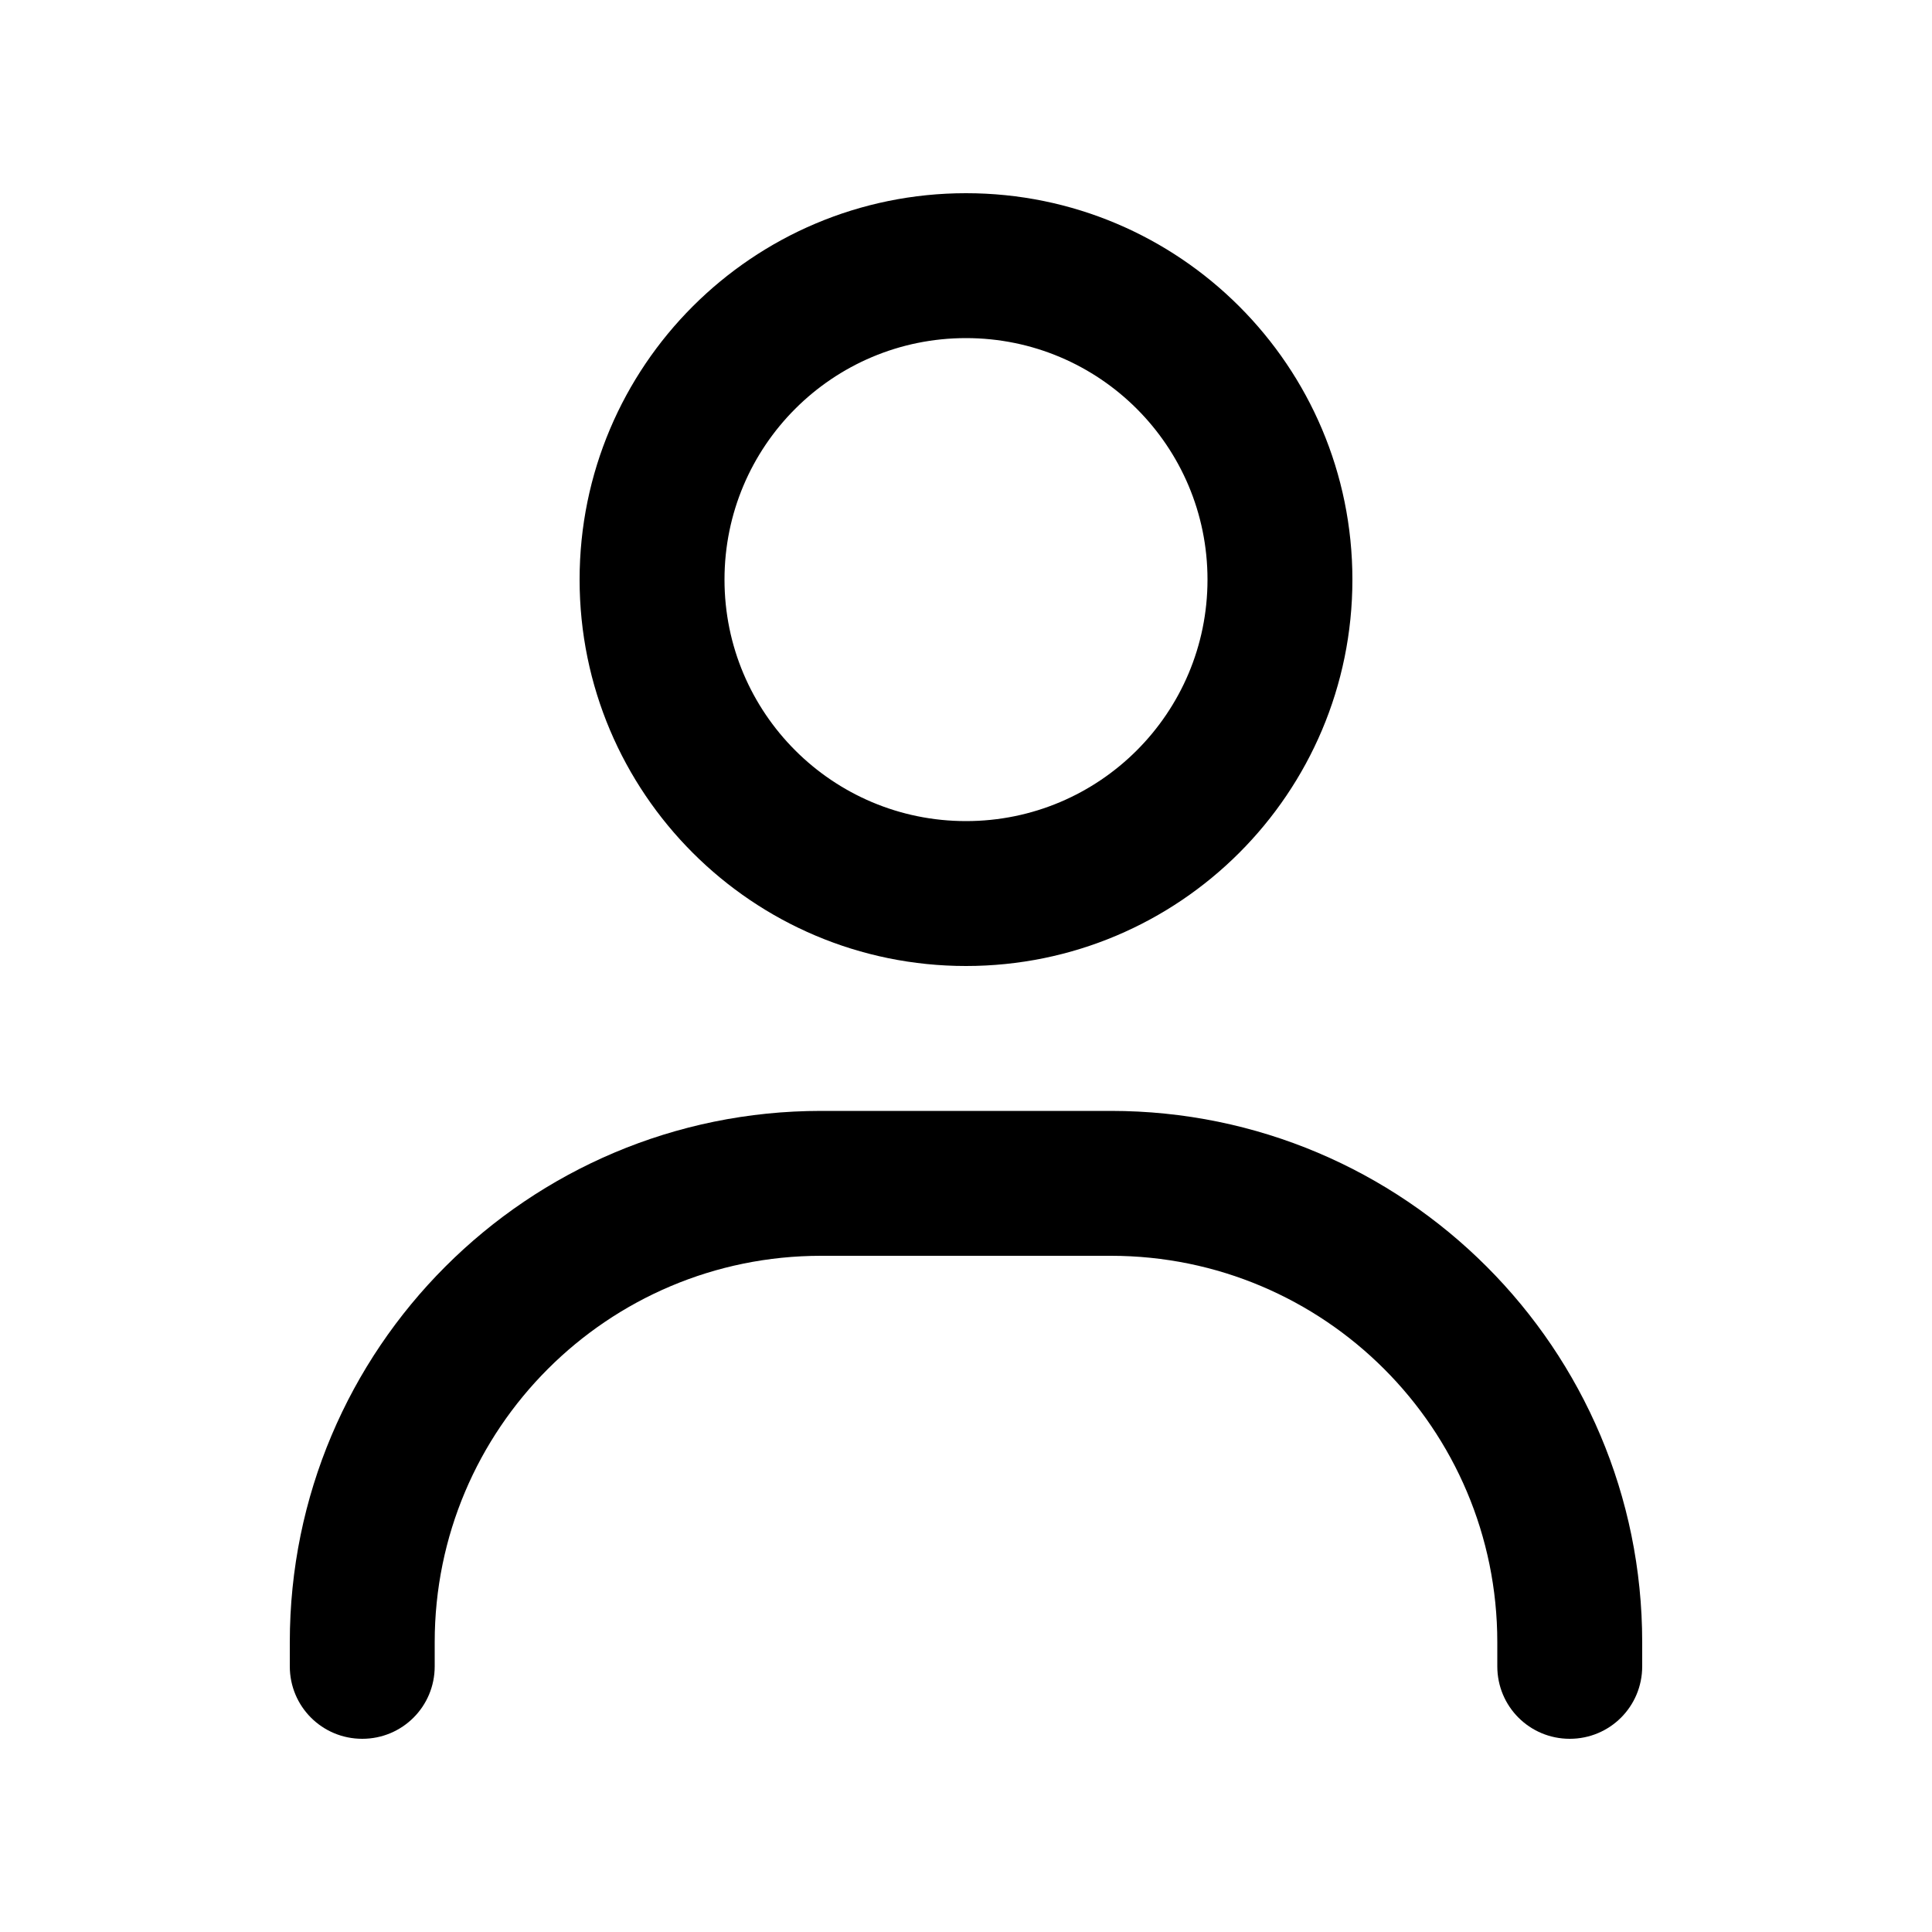
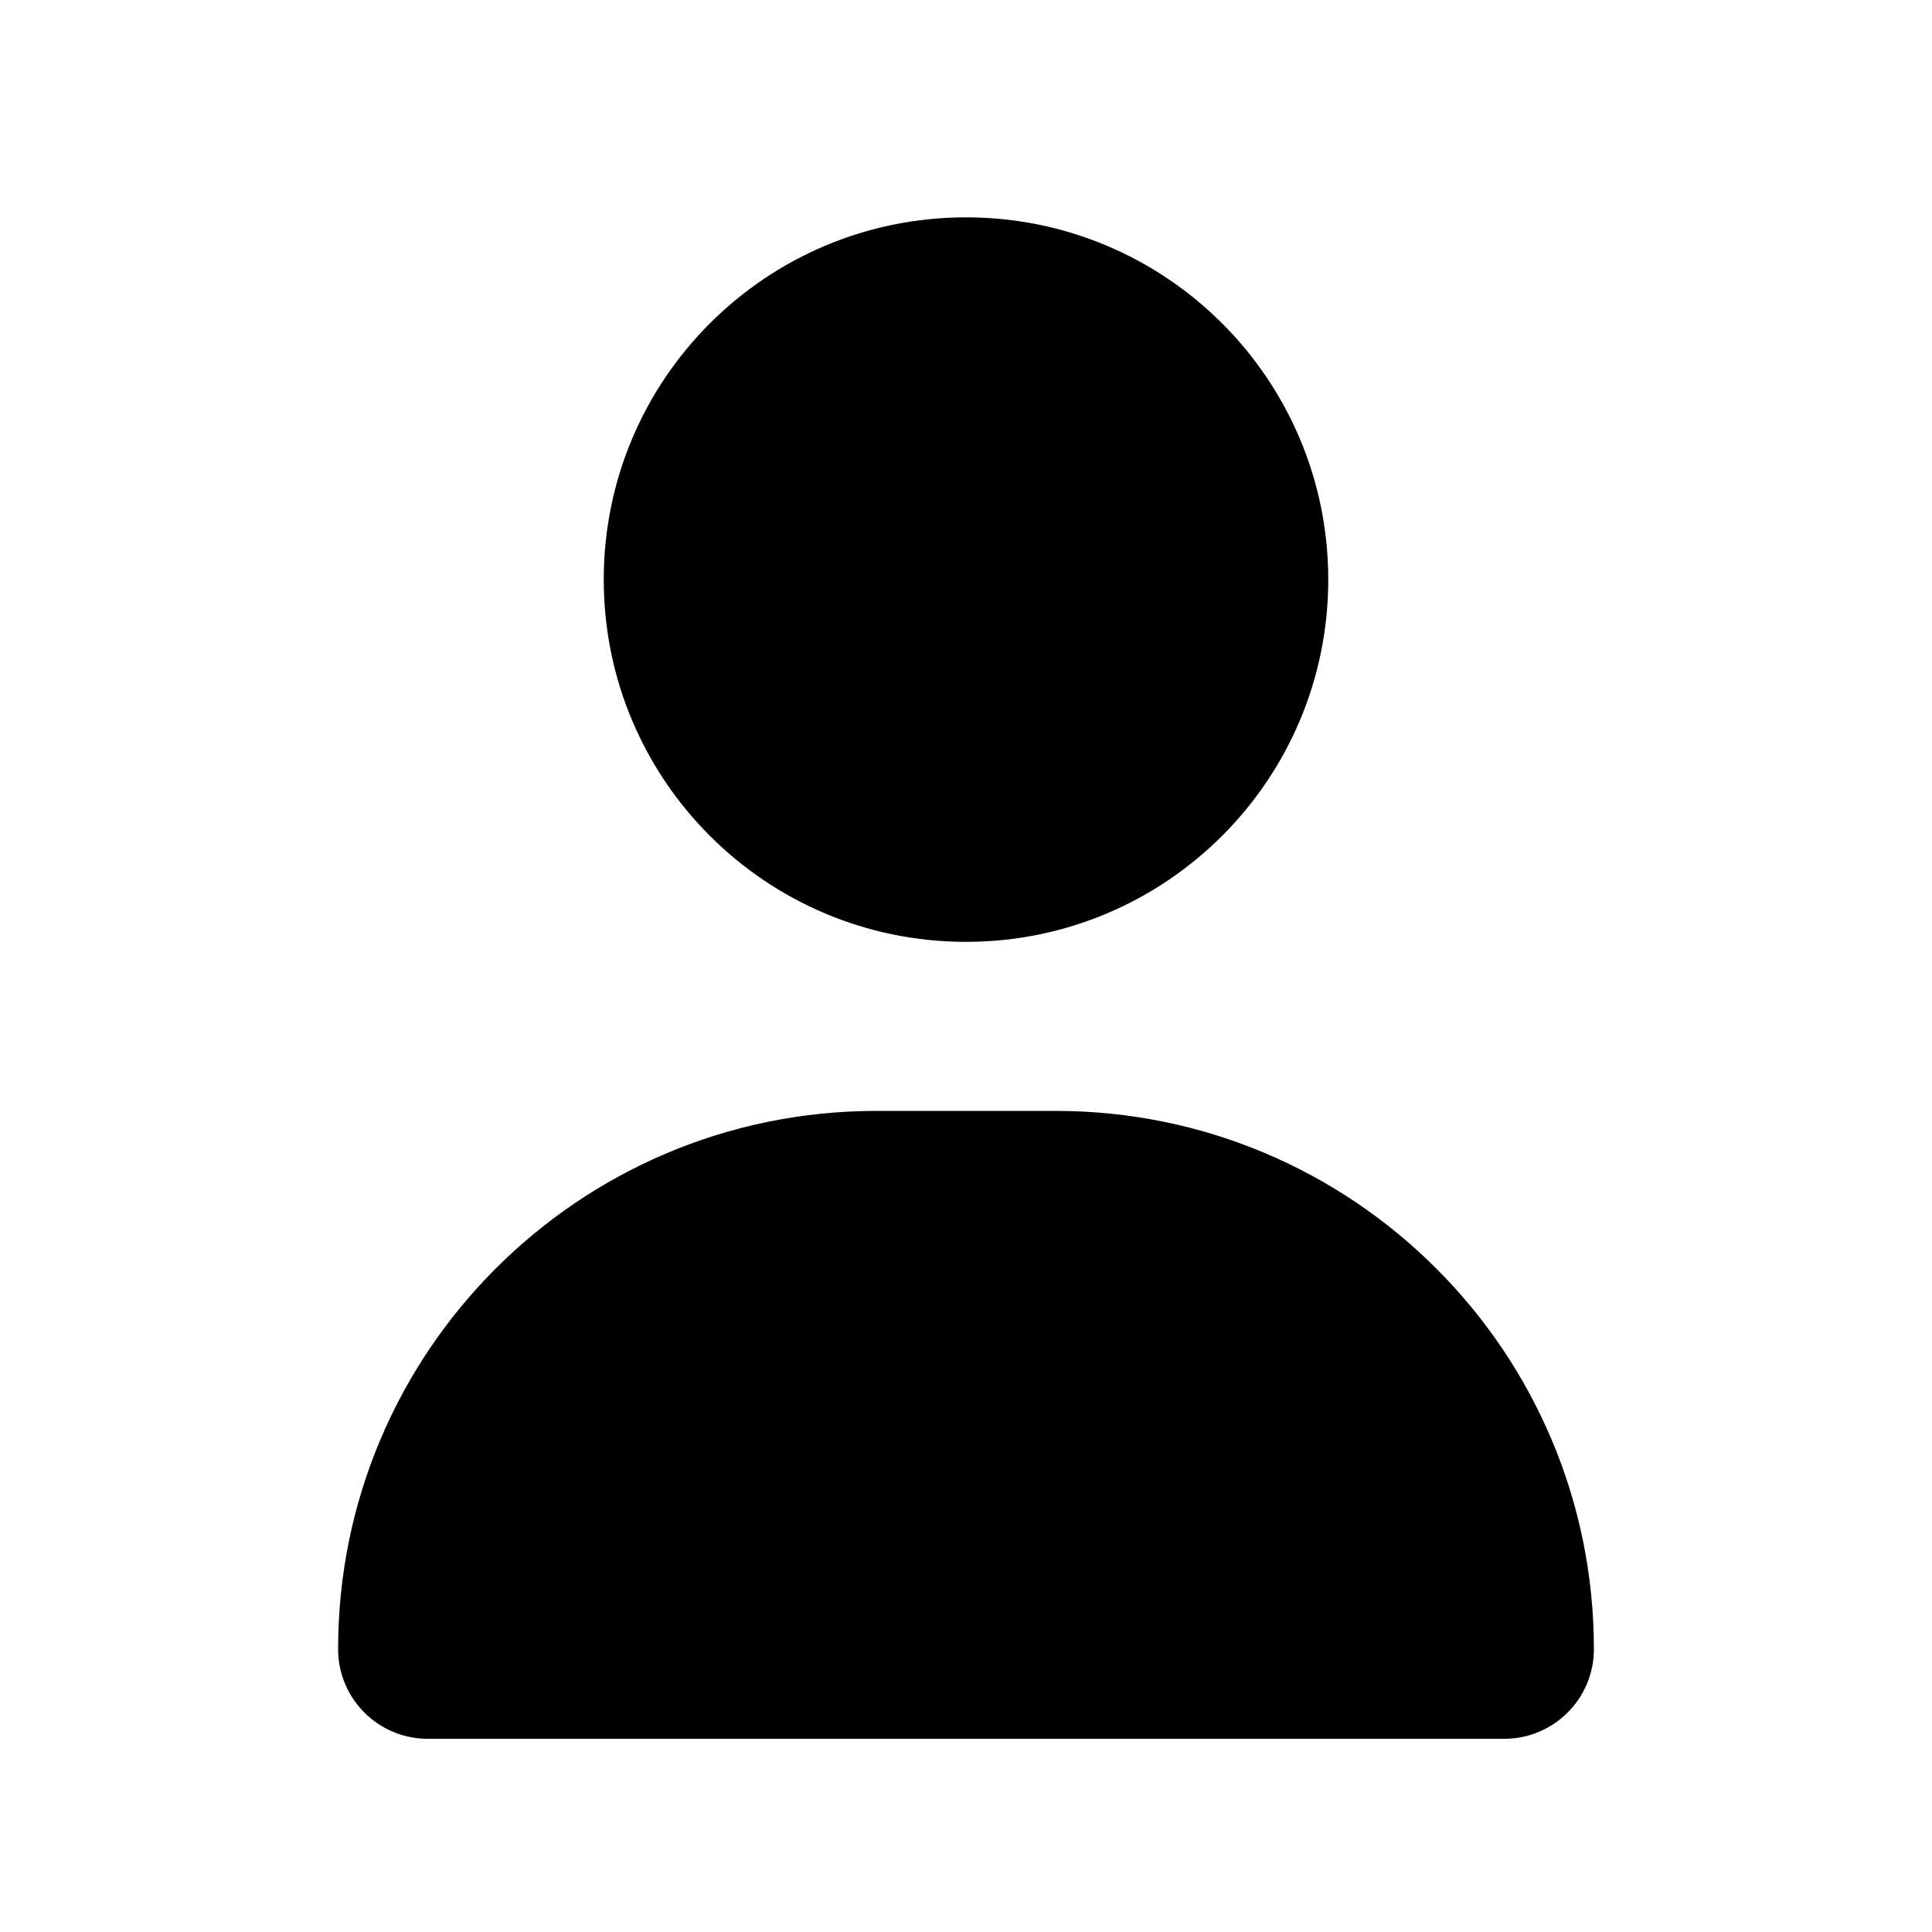
<svg xmlns="http://www.w3.org/2000/svg" viewBox="0 0 640 640">
-   <path d="M240 192C240 147.8 275.8 112 320 112C364.2 112 400 147.8 400 192C400 236.2 364.2 272 320 272C275.8 272 240 236.2 240 192zM448 192C448 121.3 390.7 64 320 64C249.3 64 192 121.3 192 192C192 262.7 249.3 320 320 320C390.7 320 448 262.7 448 192zM144 544C144 473.3 201.3 416 272 416L368 416C438.7 416 496 473.3 496 544L496 552C496 565.3 506.7 576 520 576C533.3 576 544 565.3 544 552L544 544C544 446.8 465.2 368 368 368L272 368C174.8 368 96 446.8 96 544L96 552C96 565.3 106.7 576 120 576C133.3 576 144 565.3 144 552L144 544z" />
+   <path d="M320 312C386.3 312 440 258.3 440 192C440 125.7 386.3 72 320 72C253.7 72 200 125.7 200 192C200 258.3 253.7 312 320 312zM290.3 368C191.8 368 112 447.8 112 546.3C112 562.7 125.3 576 141.7 576L498.3 576C514.7 576 528 562.7 528 546.3C528 447.8 448.2 368 349.7 368L290.3 368z" />
</svg>
